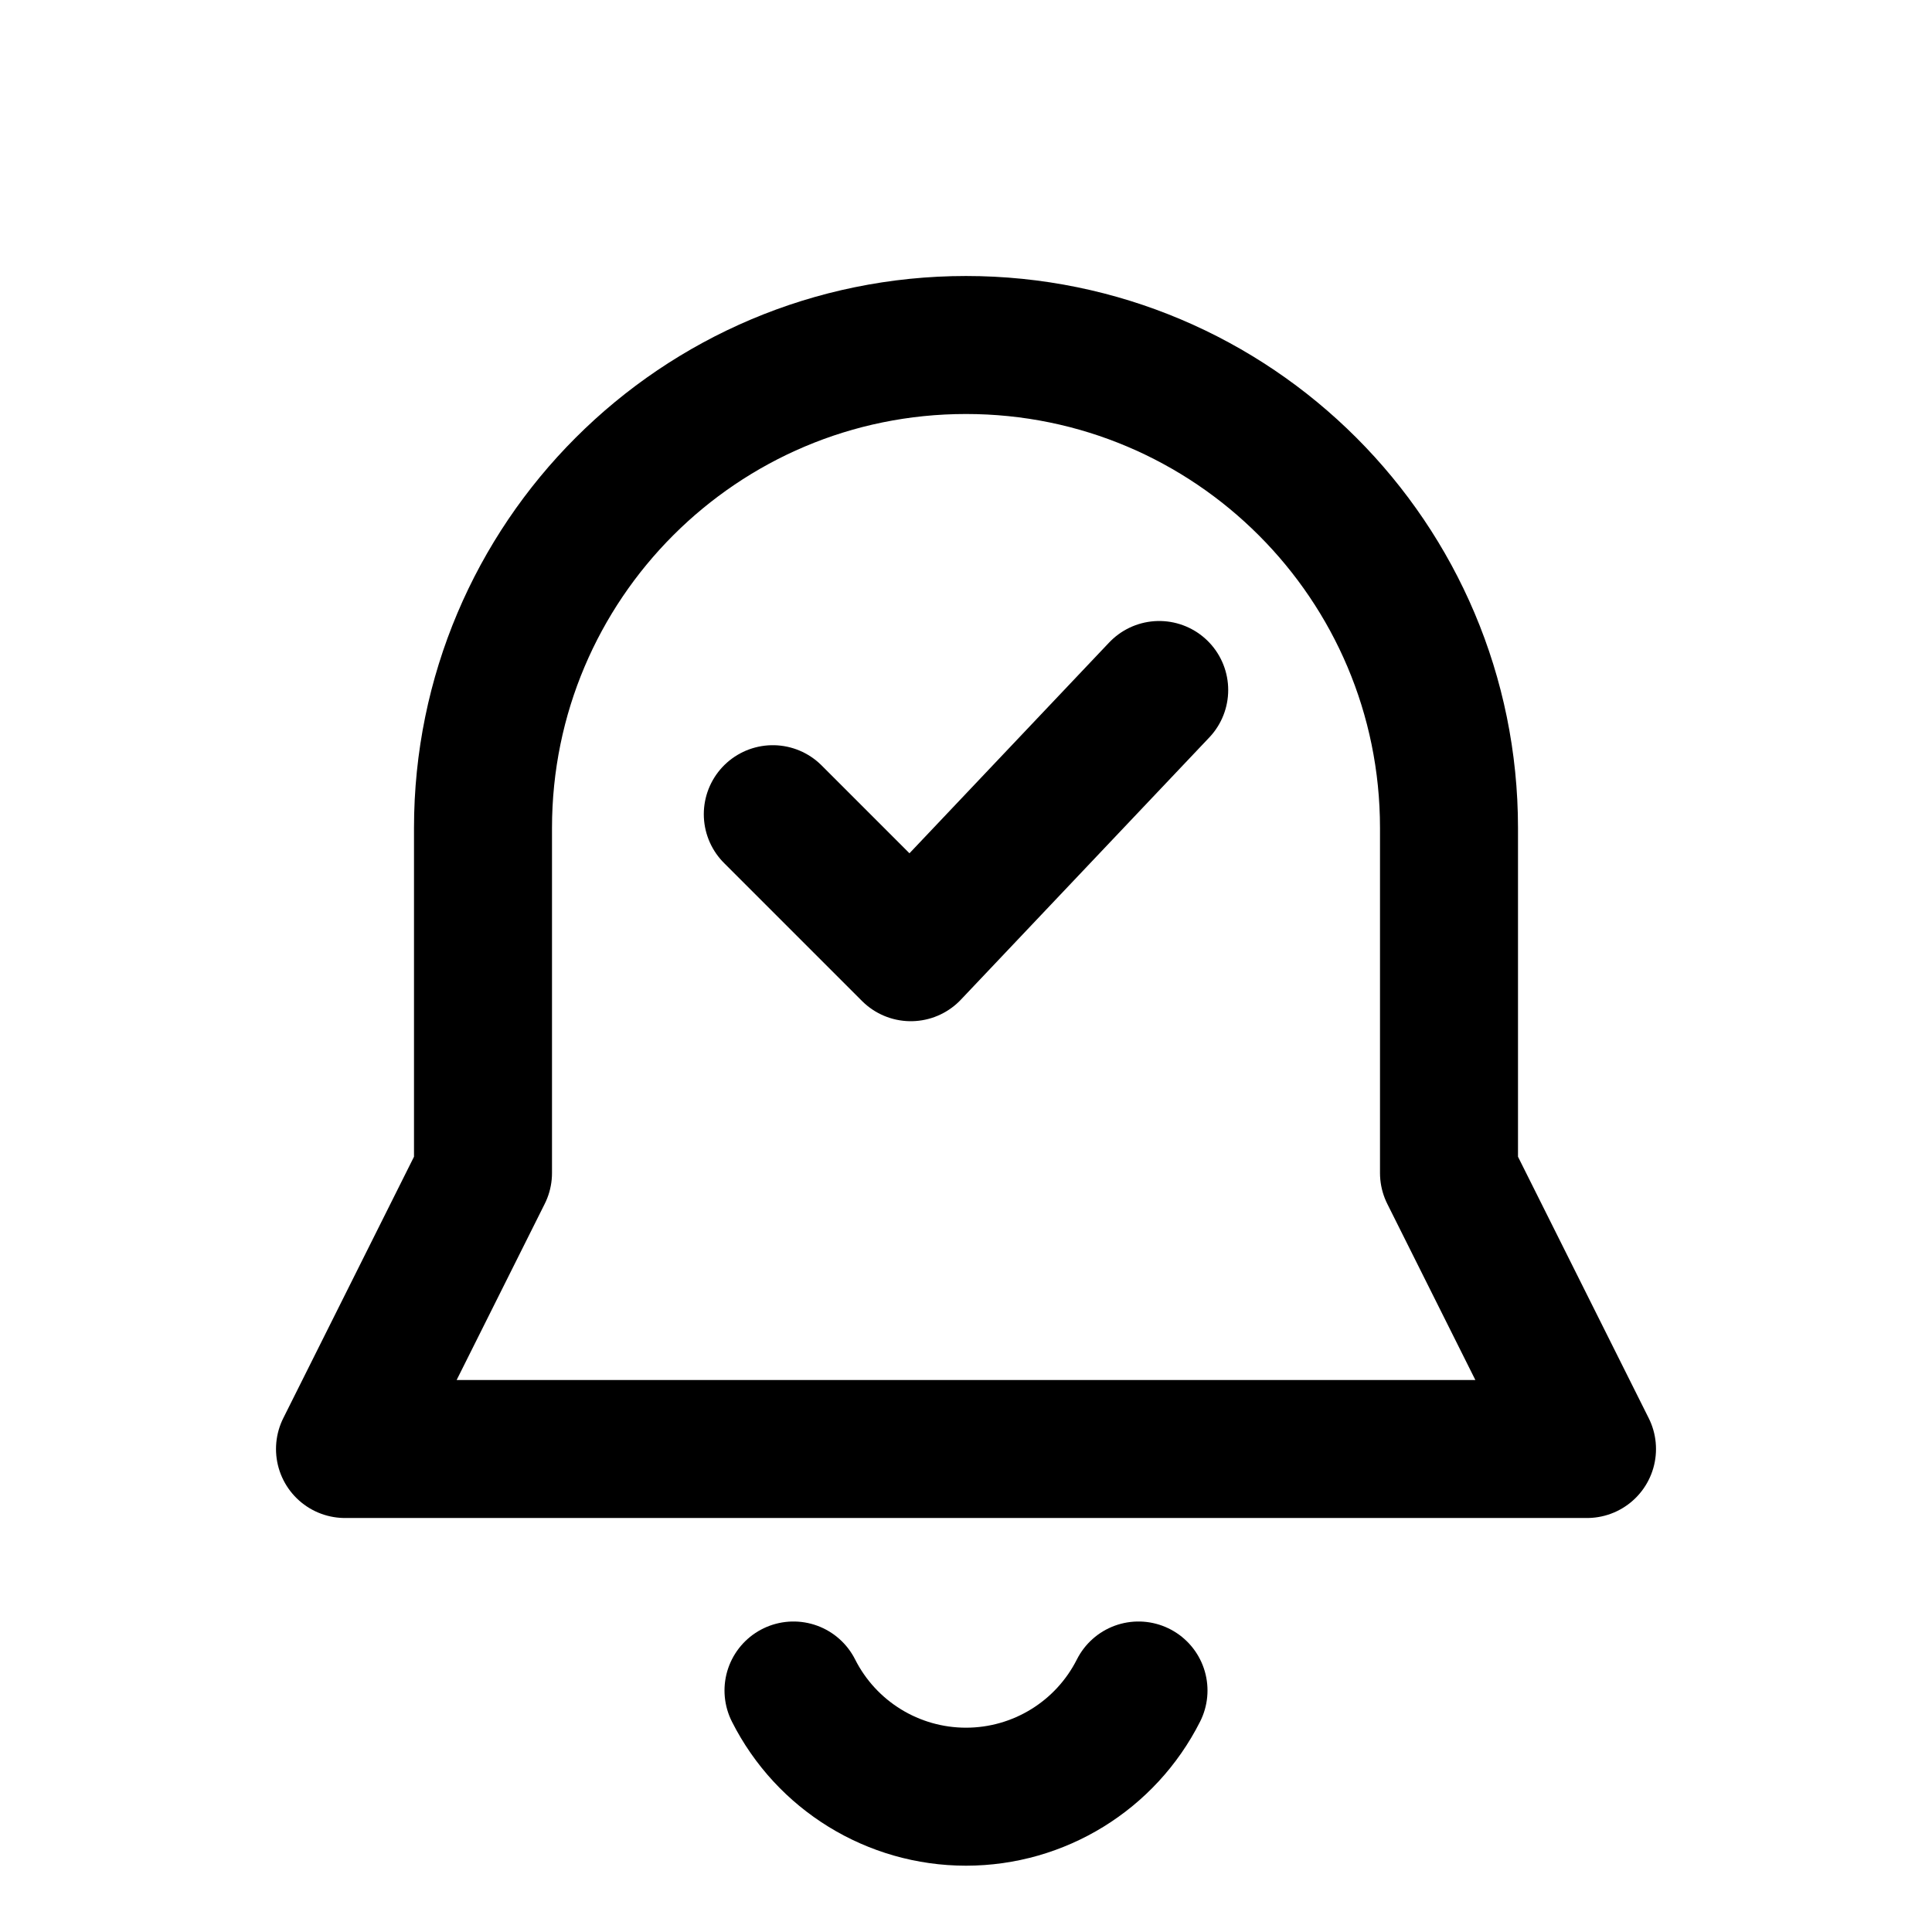
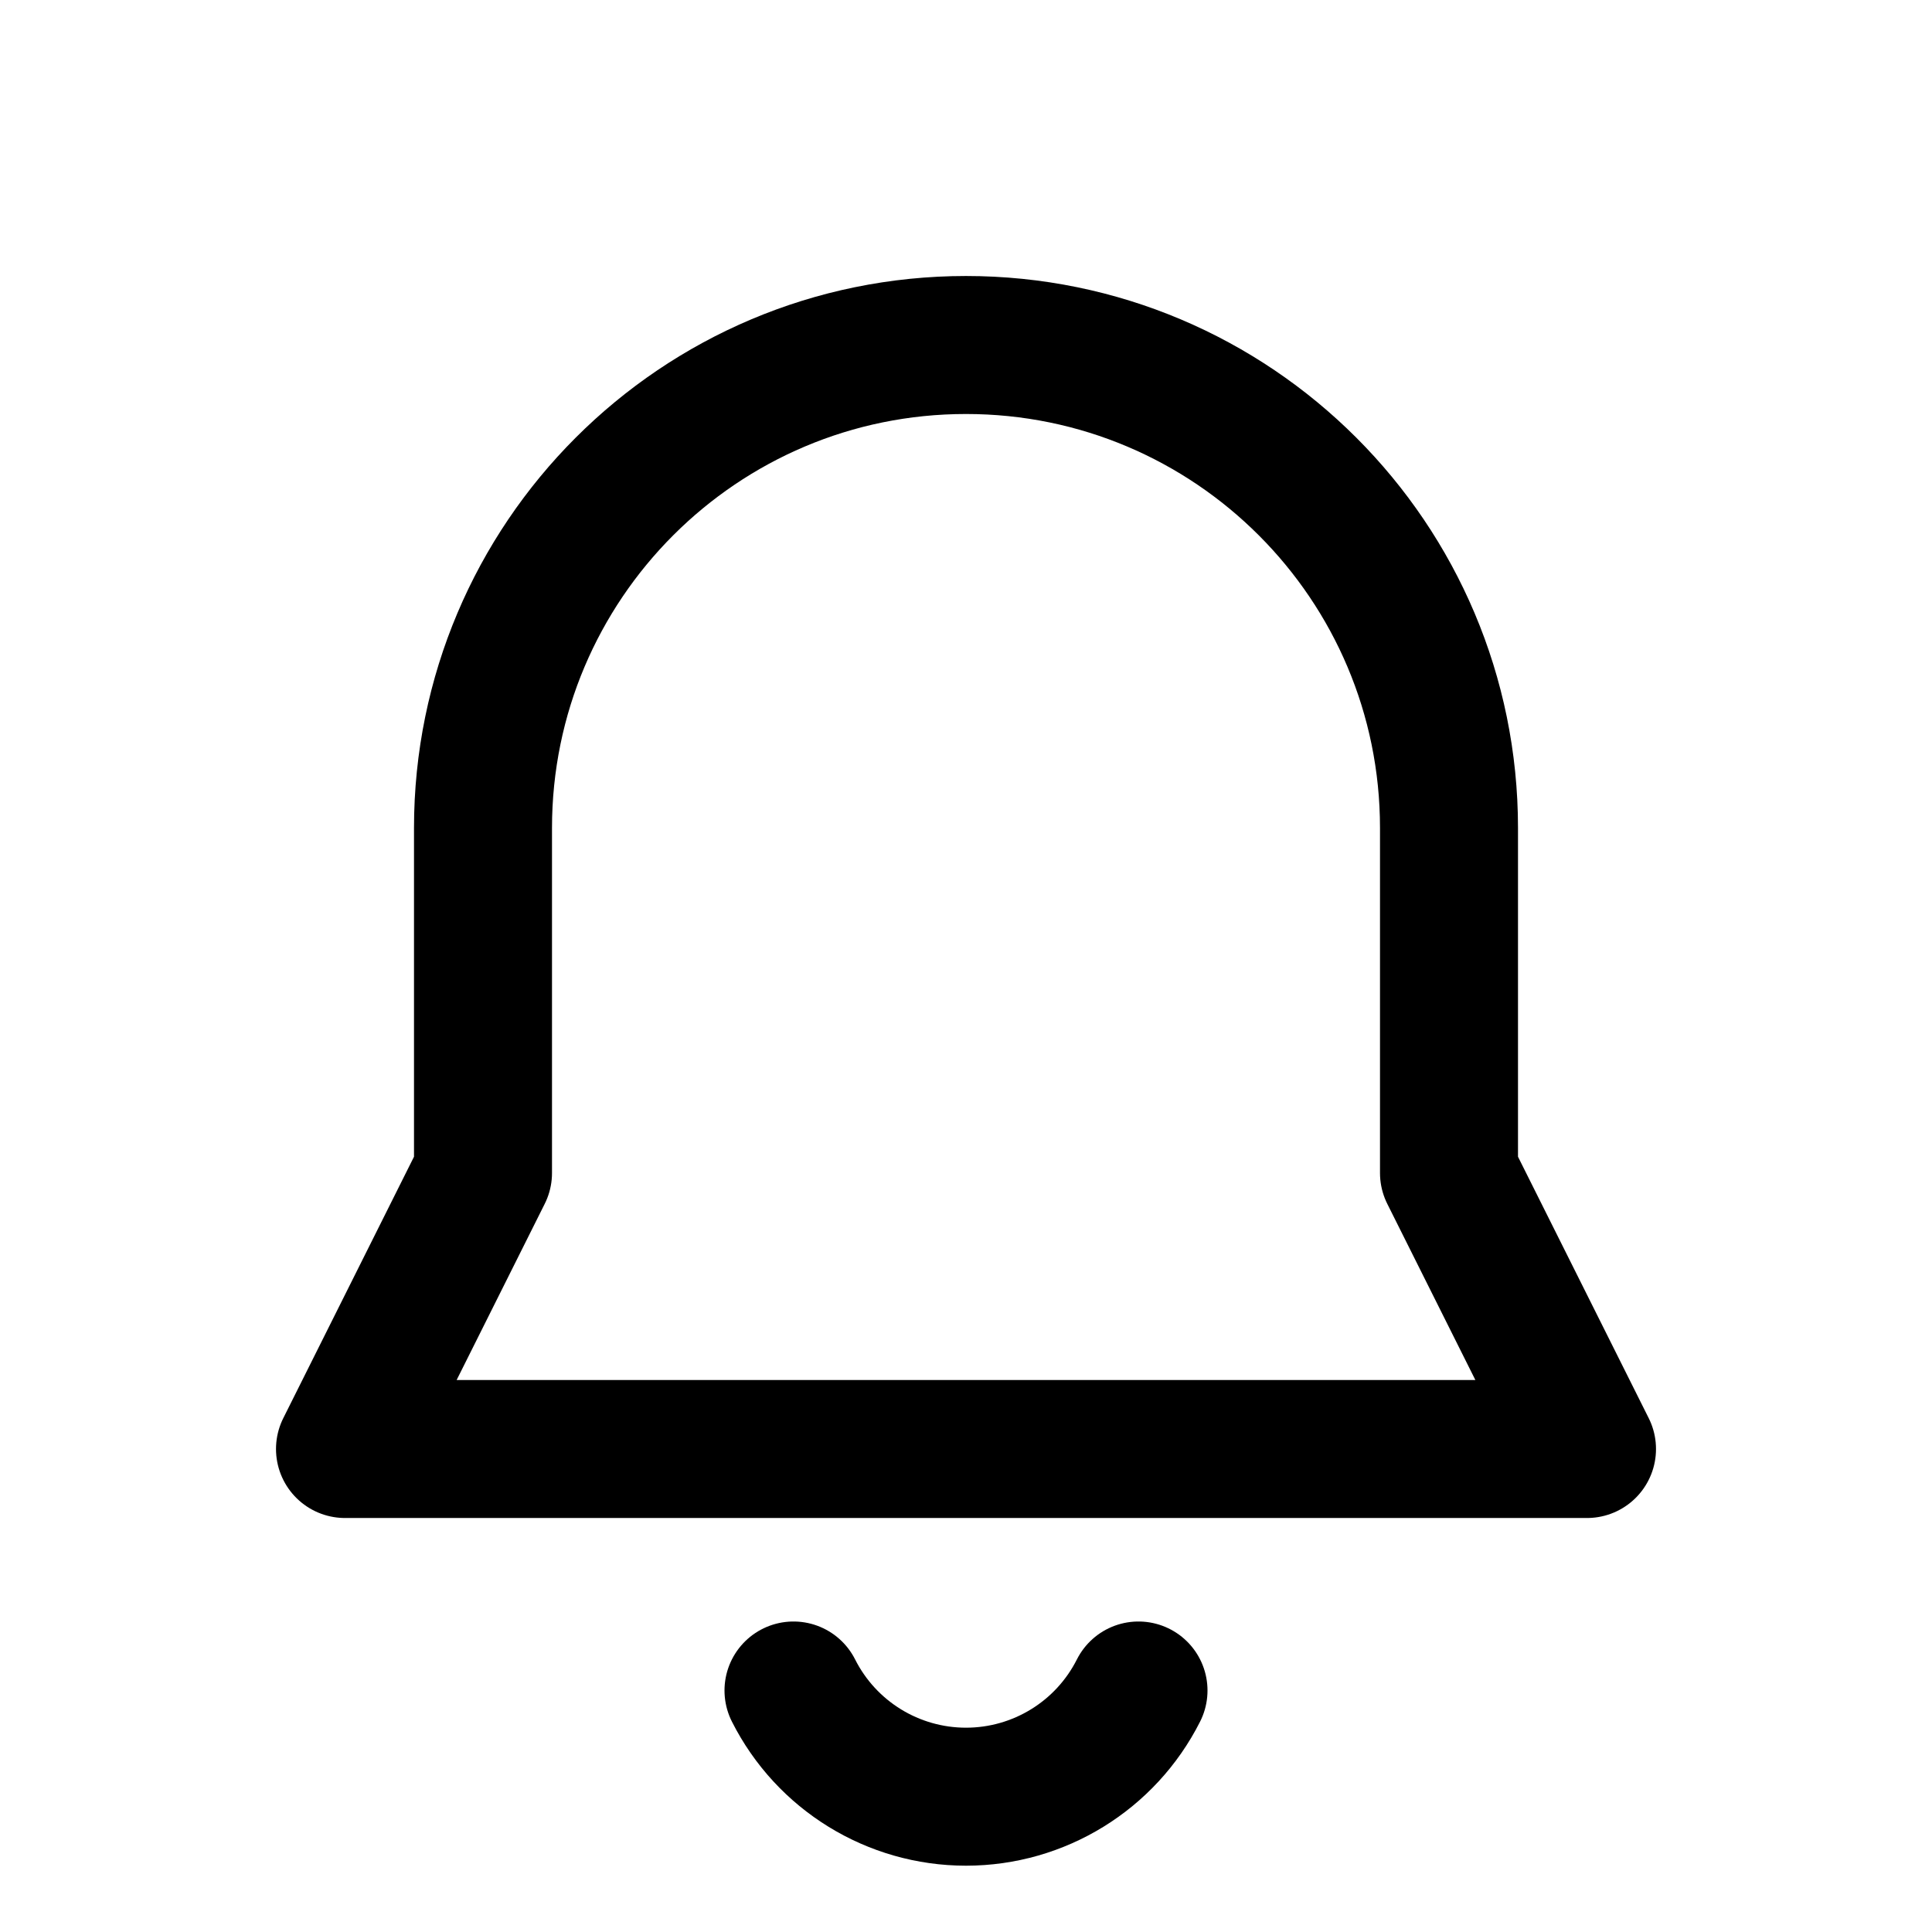
<svg xmlns="http://www.w3.org/2000/svg" fill="none" viewBox="0 0 14 14">
  <path d="M3.5 6A3.5 3.5 0 0 1 10.5 6V8.5L11.5 10.5H2.5L3.5 8.5Z" stroke="currentColor" stroke-width="1" stroke-linecap="round" stroke-linejoin="round" />
  <path d="M5.75 12.25A1.4 1.4 0 0 0 8.25 12.25" stroke="currentColor" stroke-width="1" stroke-linecap="round" stroke-linejoin="round" />
-   <path d="M5.6 5.9L6.6 6.9L8.4 5" stroke="currentColor" stroke-width="1" stroke-linecap="round" stroke-linejoin="round" />
</svg>
